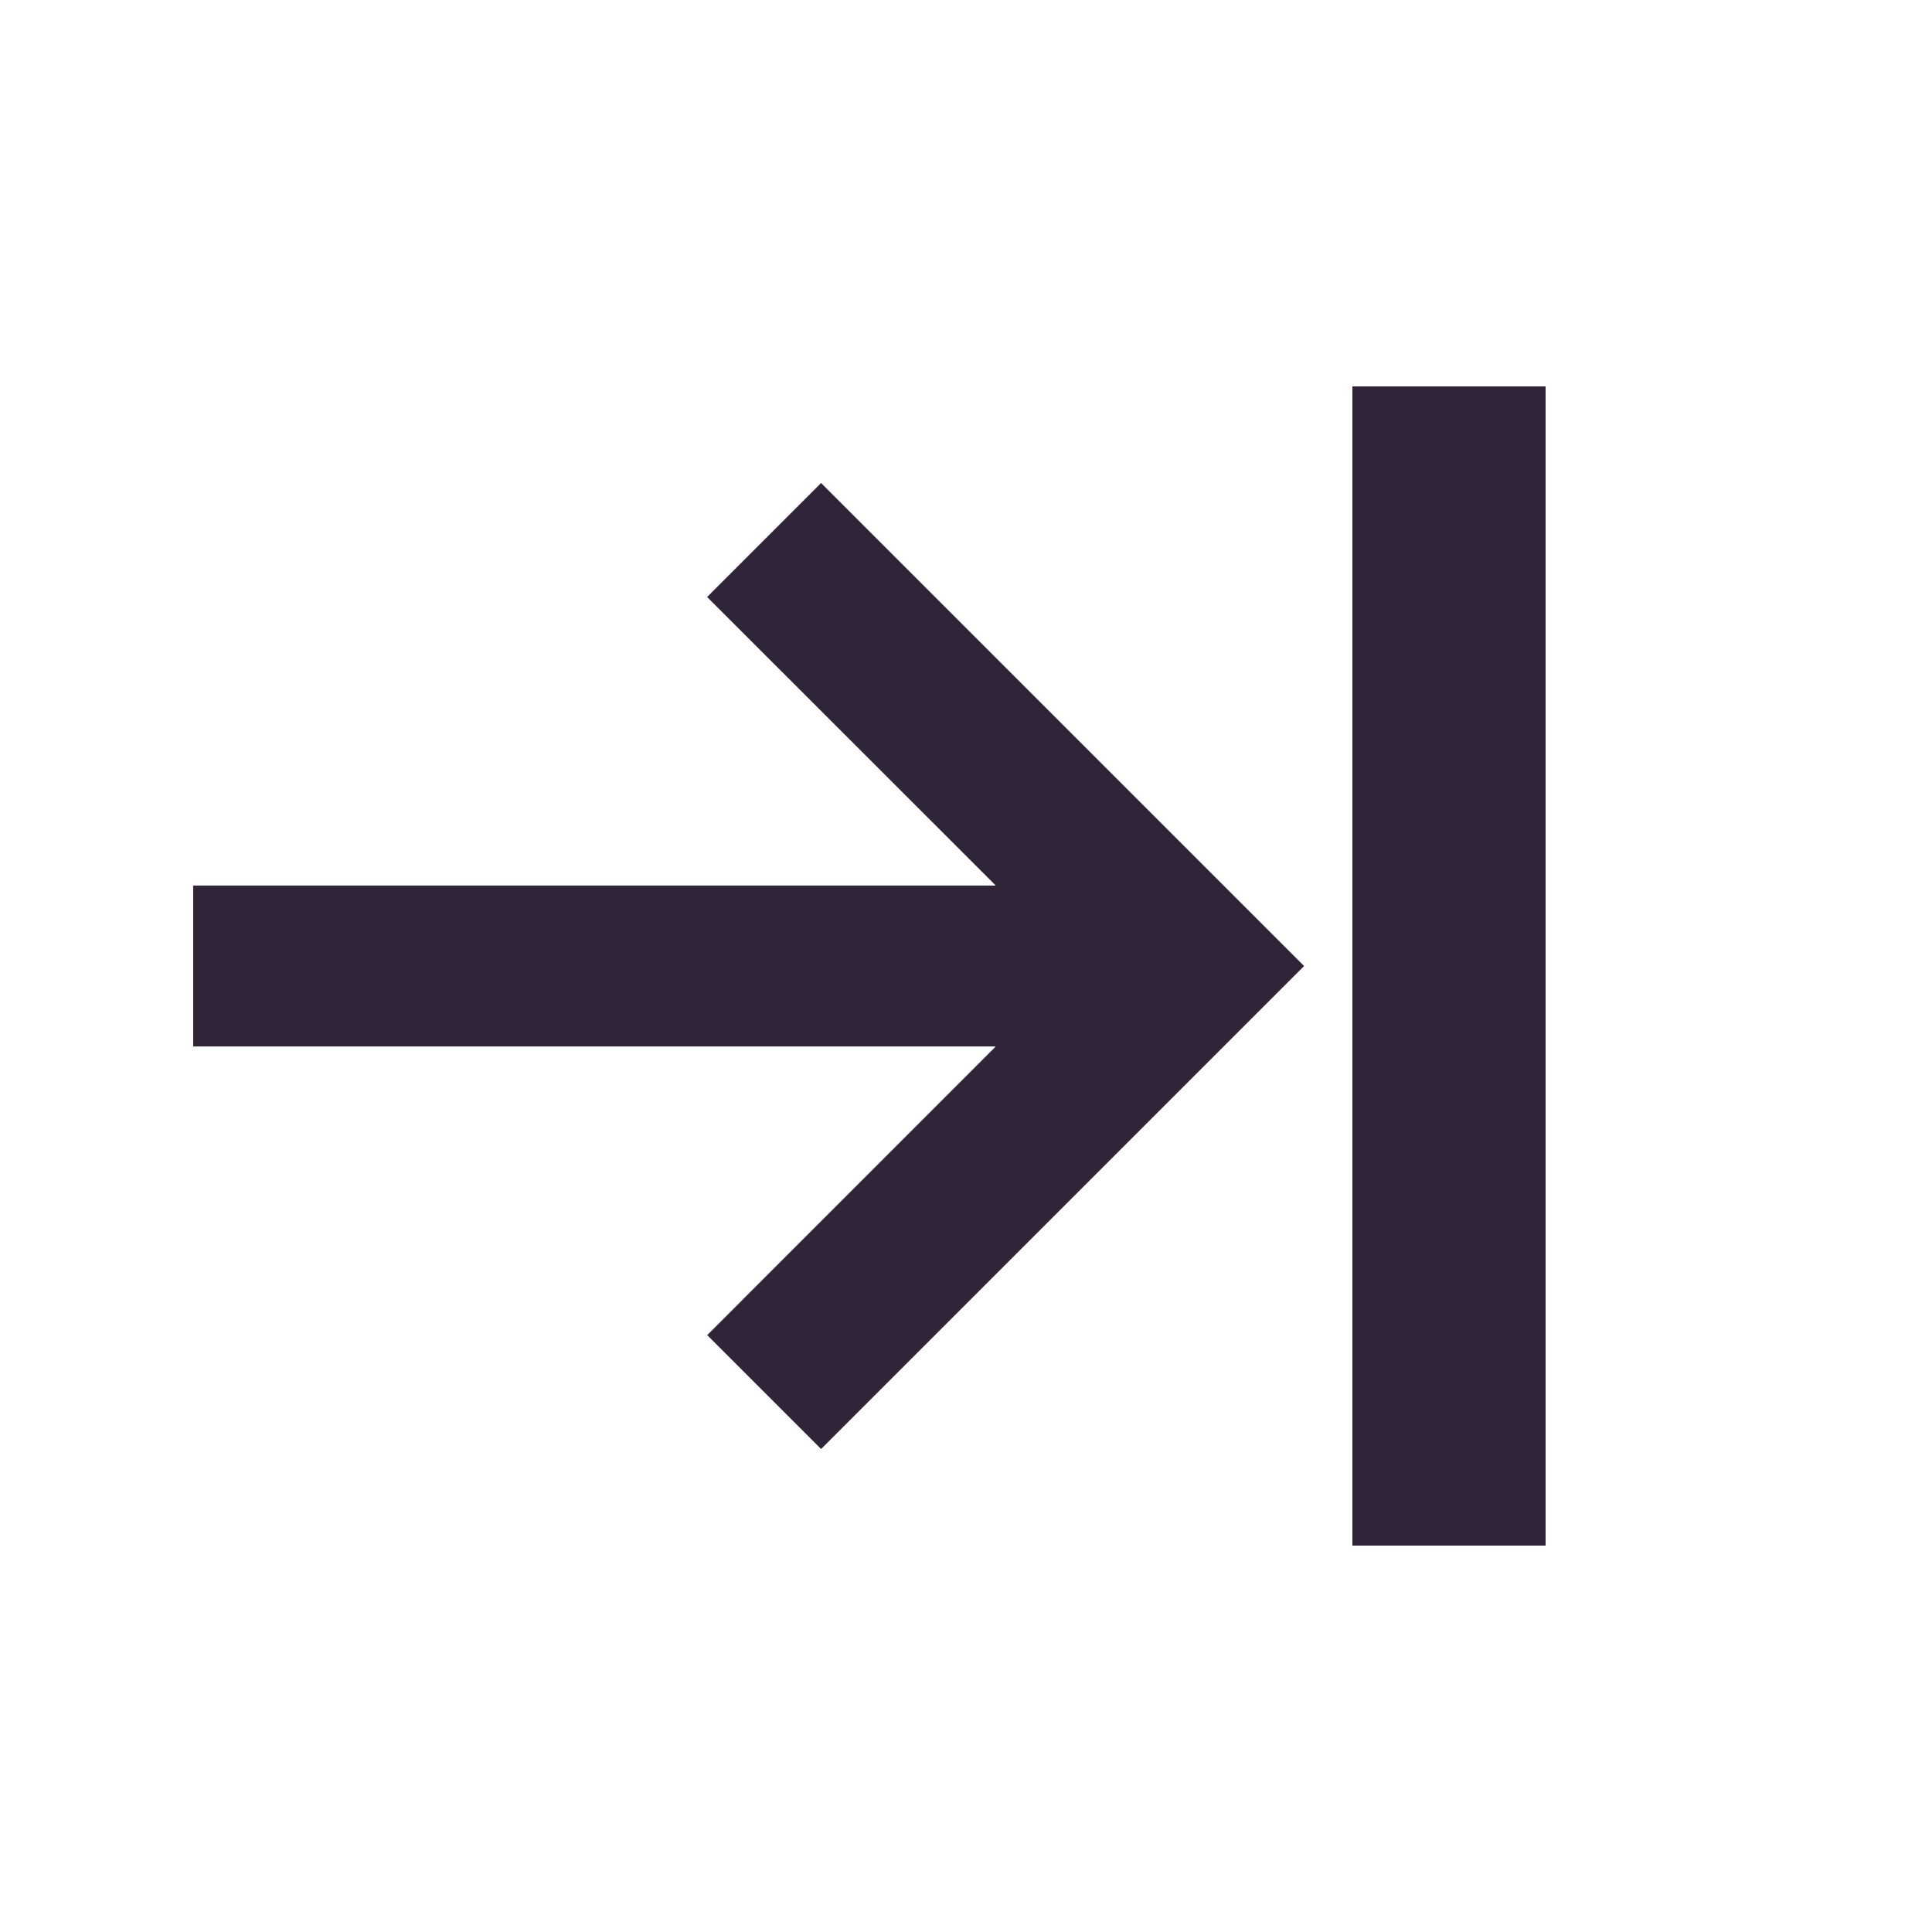
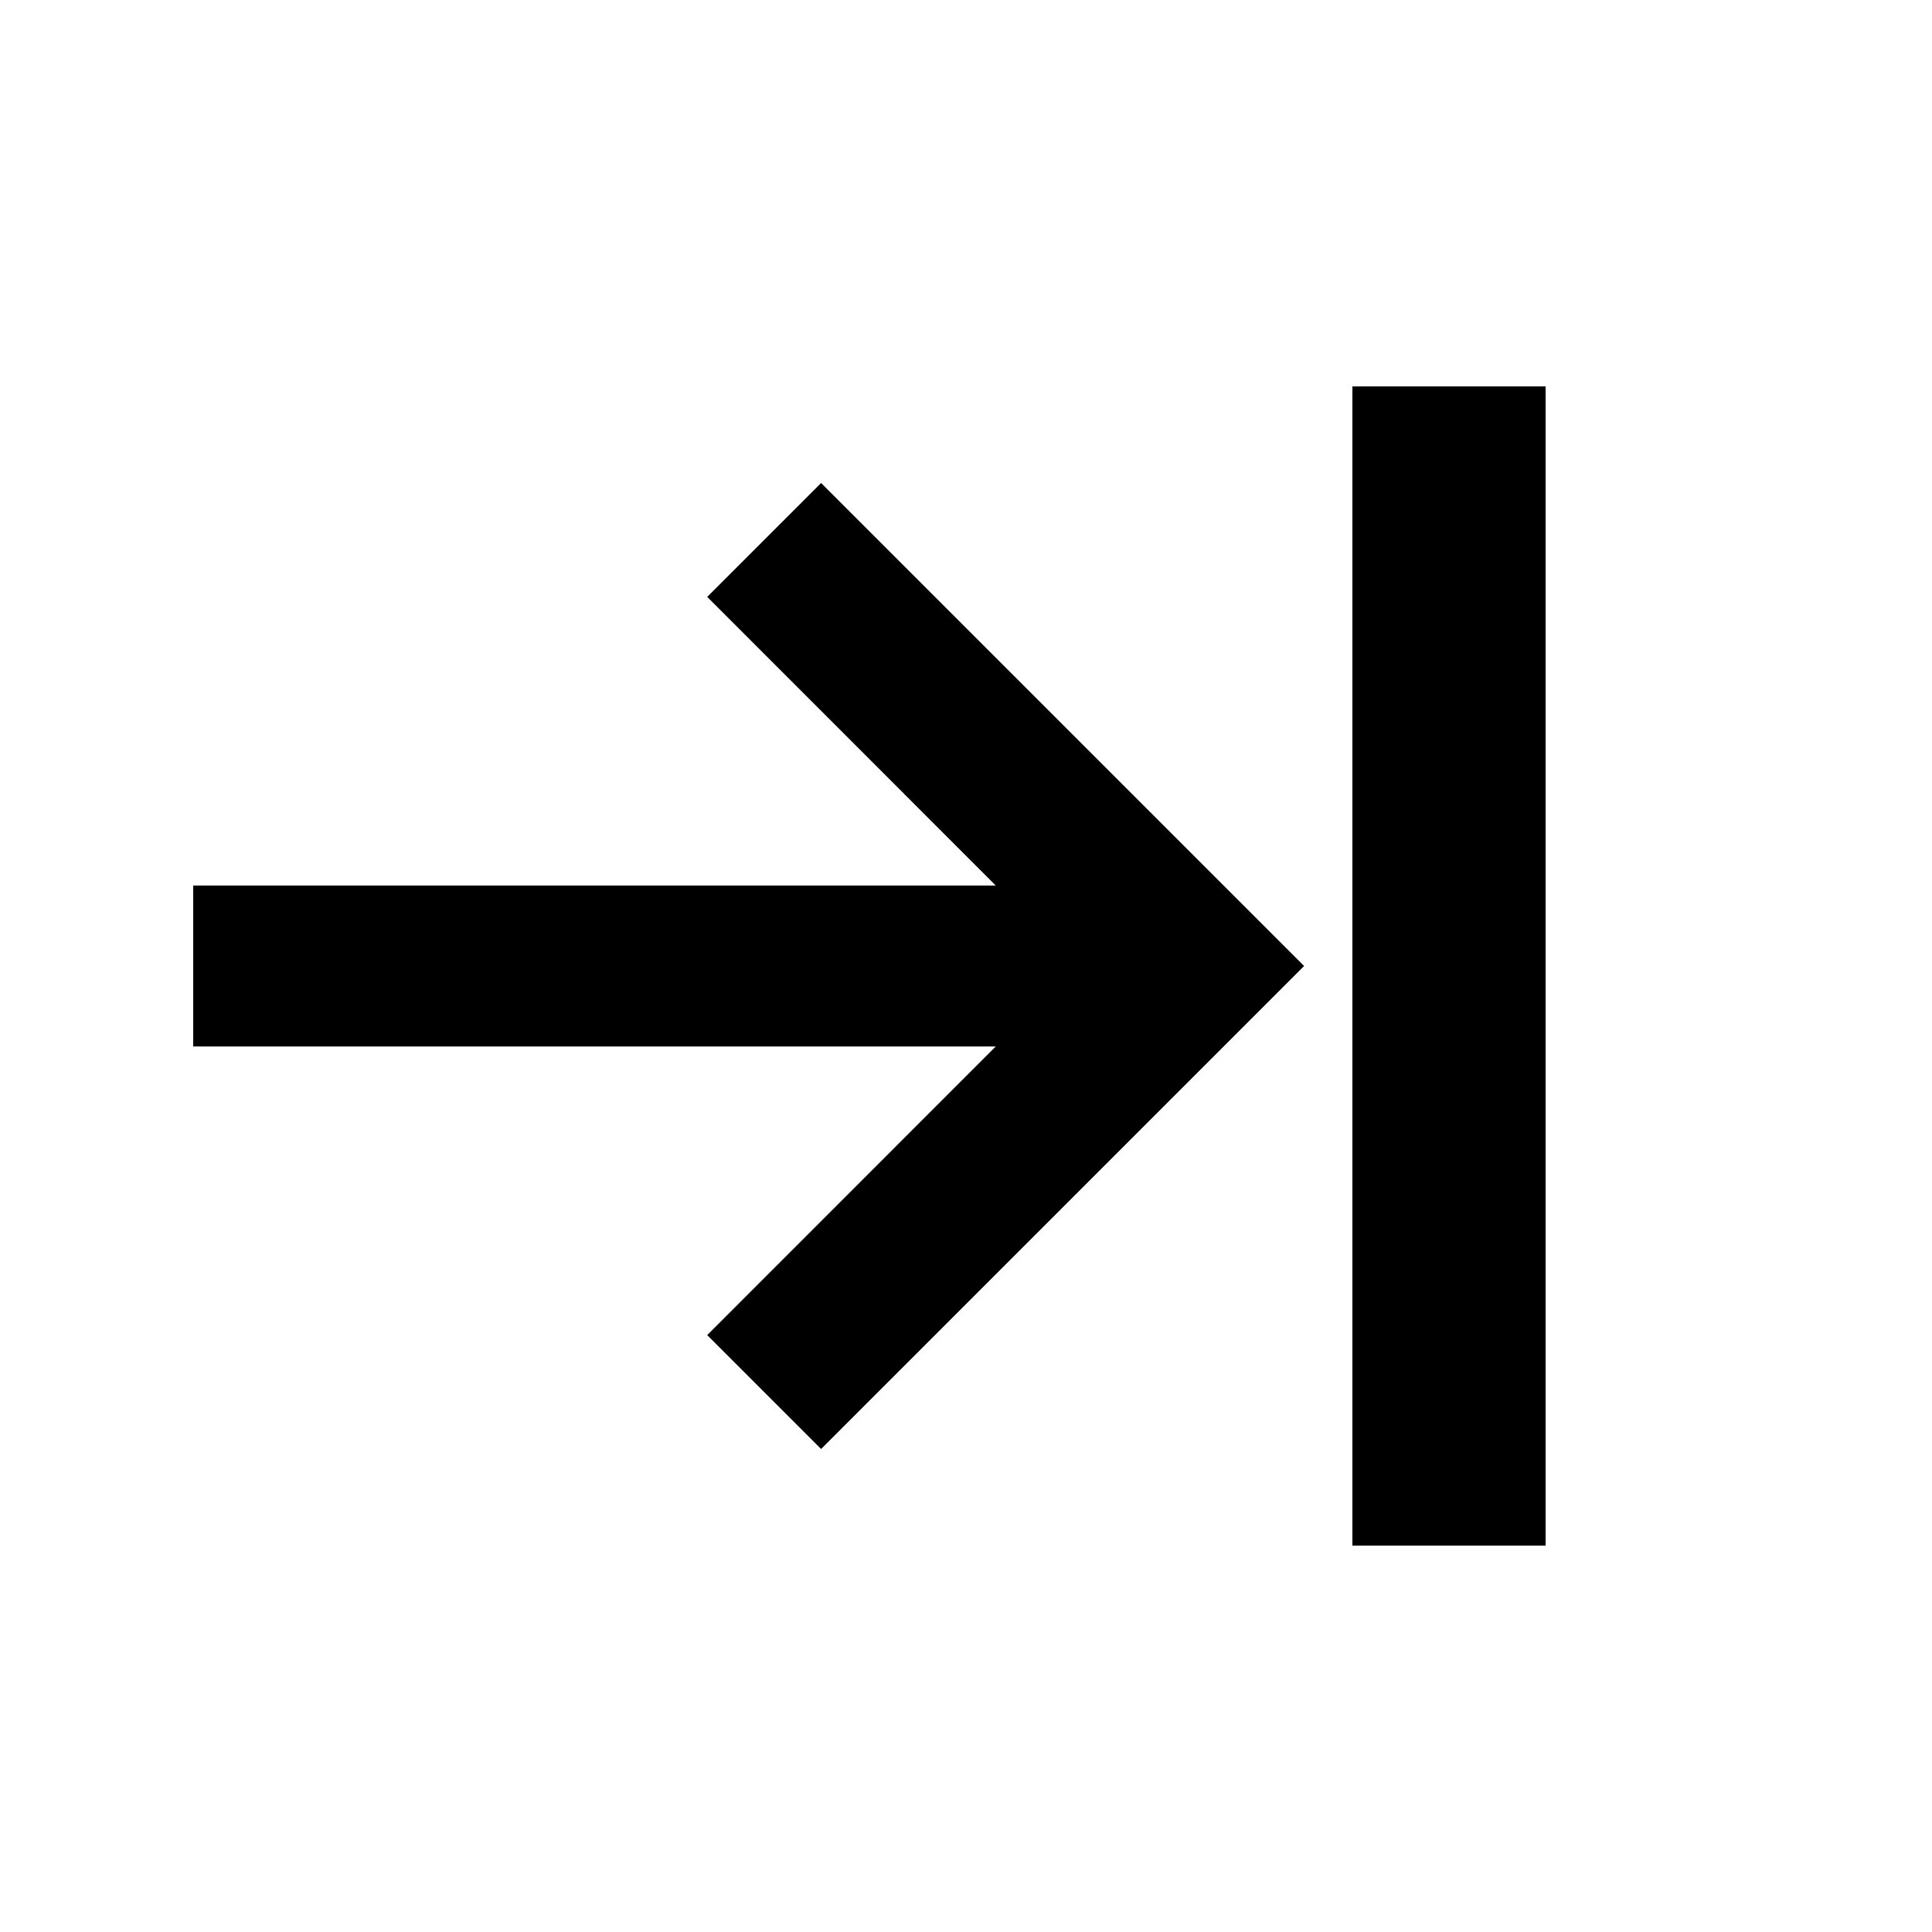
- <svg xmlns="http://www.w3.org/2000/svg" width="20" height="20" fill="none">
-   <path d="M14 4h2v12h-2V4ZM10.308 9.167H2v1.666h8.308l-2.987 2.988L8.5 15l5-5-5-5-1.18 1.18 2.988 2.987Z" fill="#2F2438" />
+ <svg xmlns="http://www.w3.org/2000/svg" width="20" height="20" viewBox="0 0 20 20" fill="none">
+   <path d="M14 4H16V16H14V4Z" fill="black" />
+   <path d="M10.308 9.167H2V10.833H10.308L7.321 13.821L8.5 15L13.5 10L8.5 5L7.321 6.179L10.308 9.167Z" fill="black" />
</svg>
